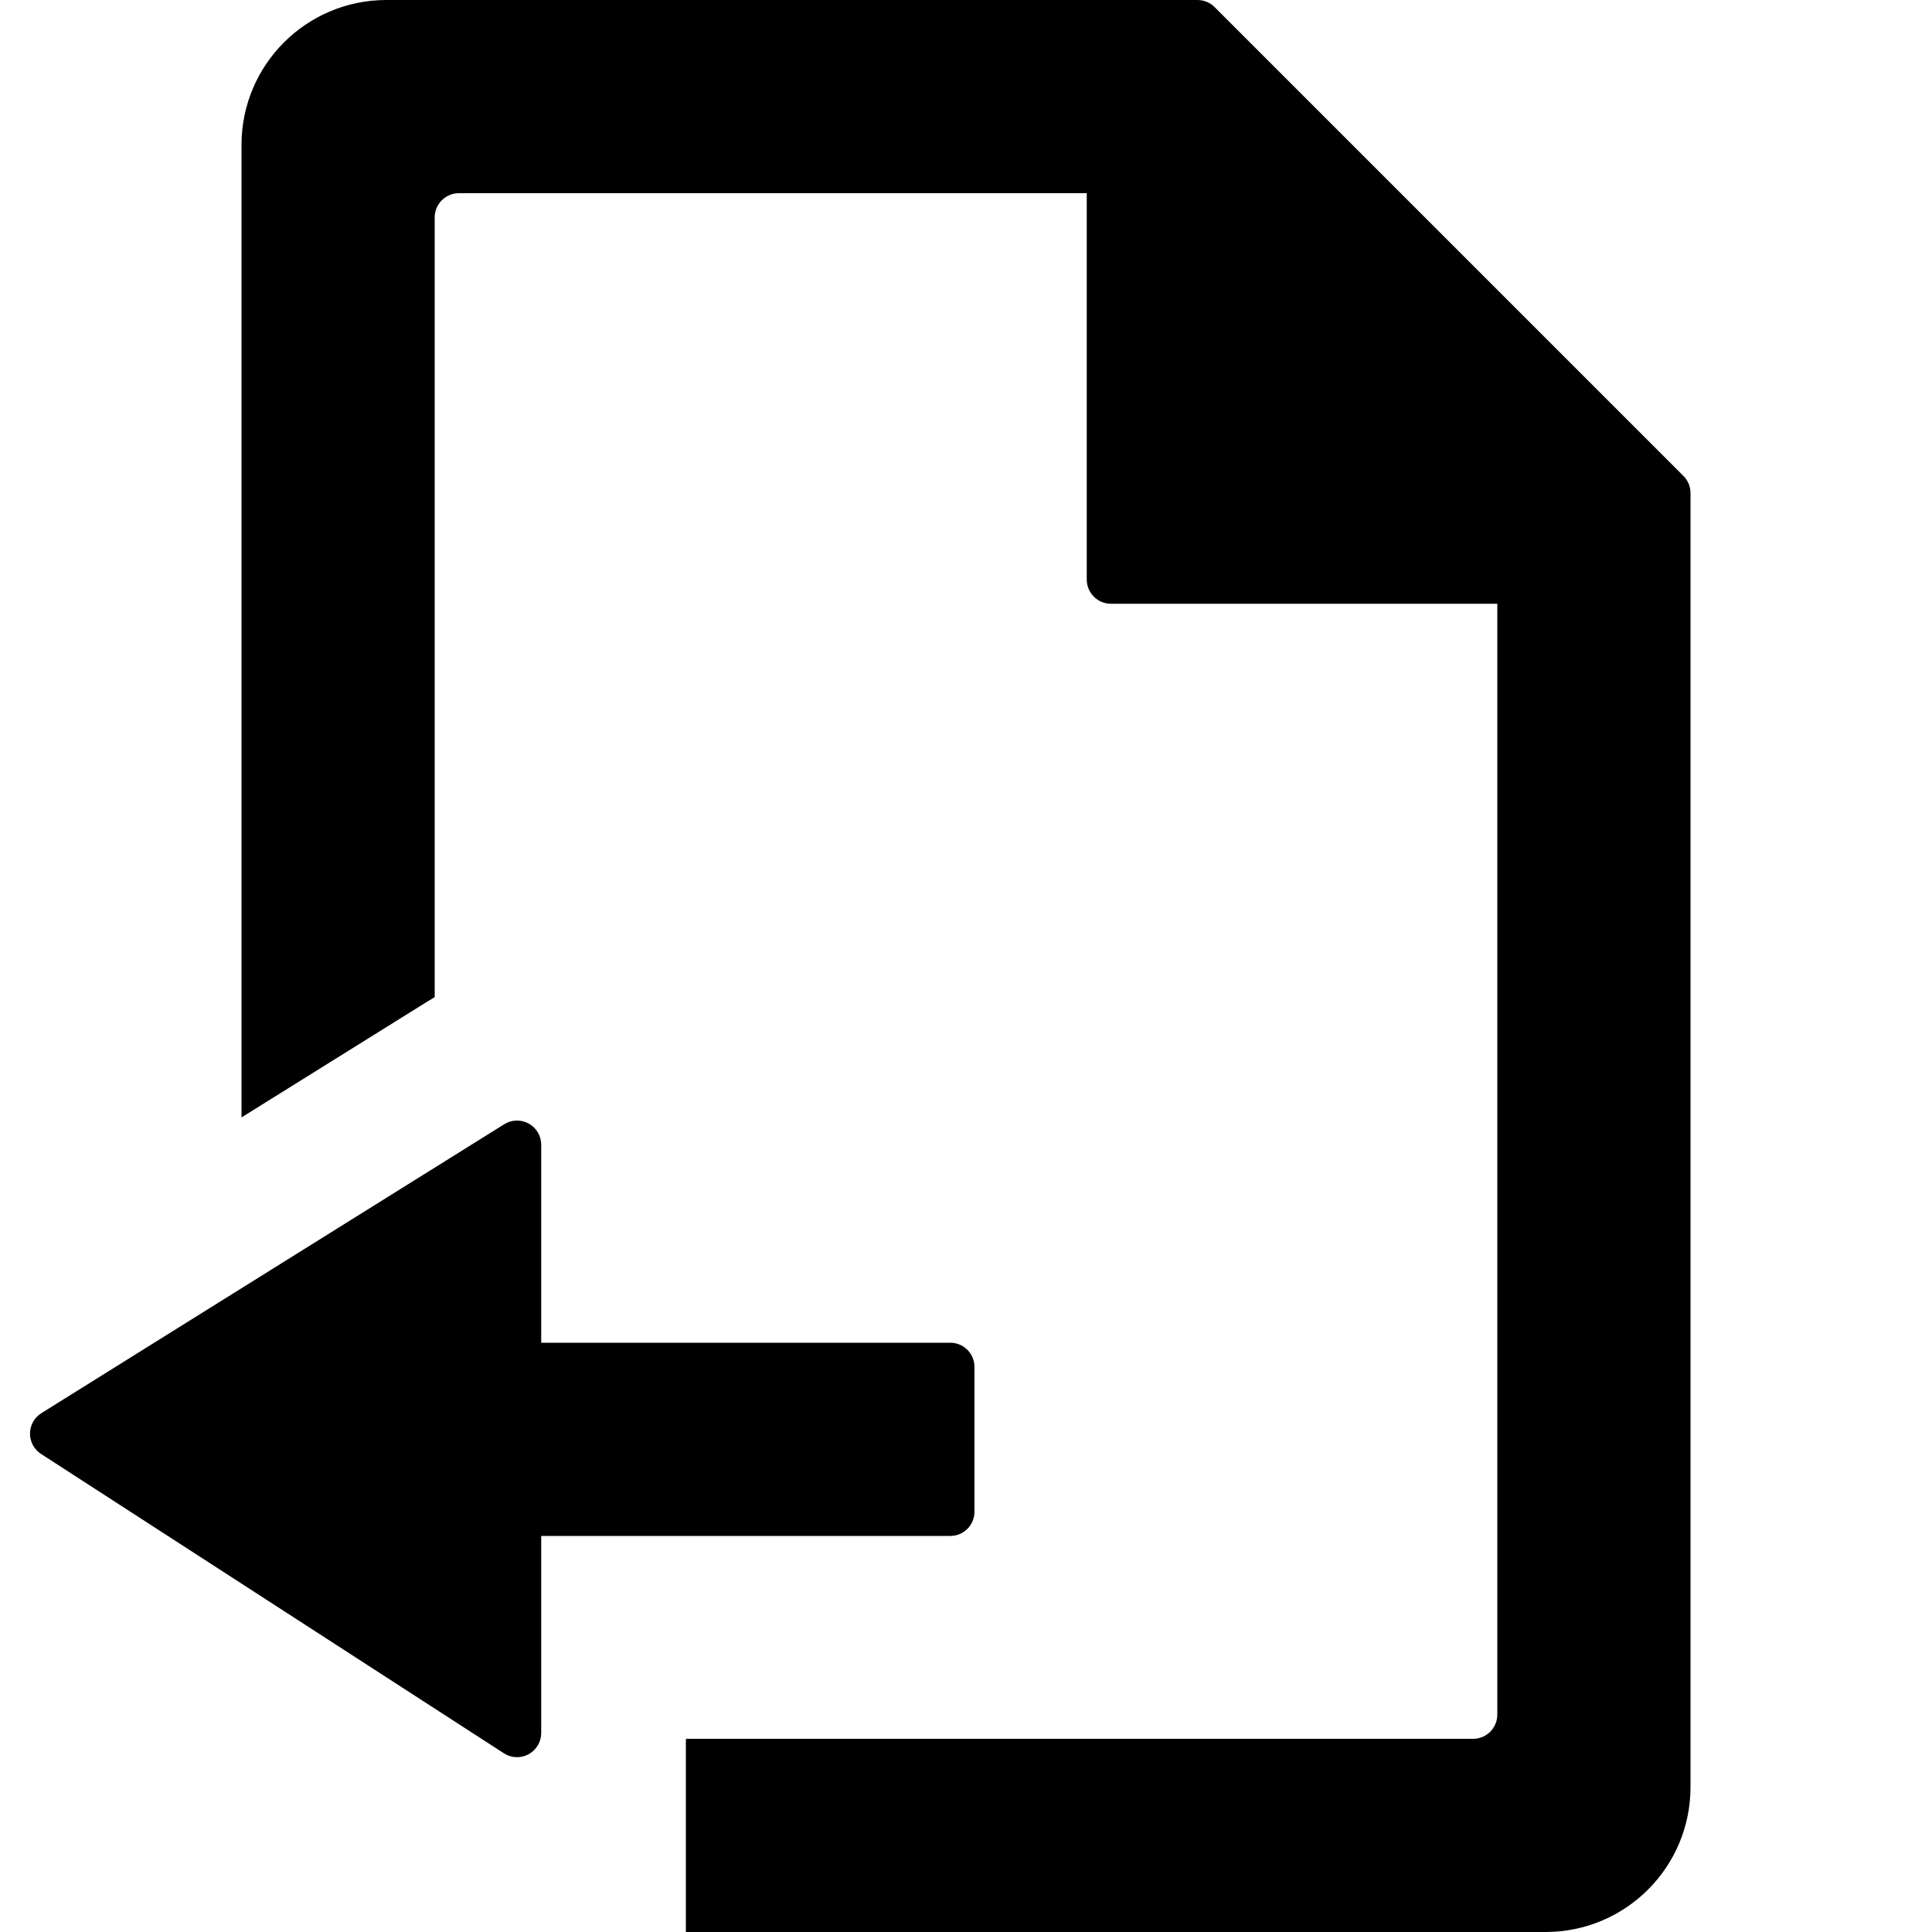
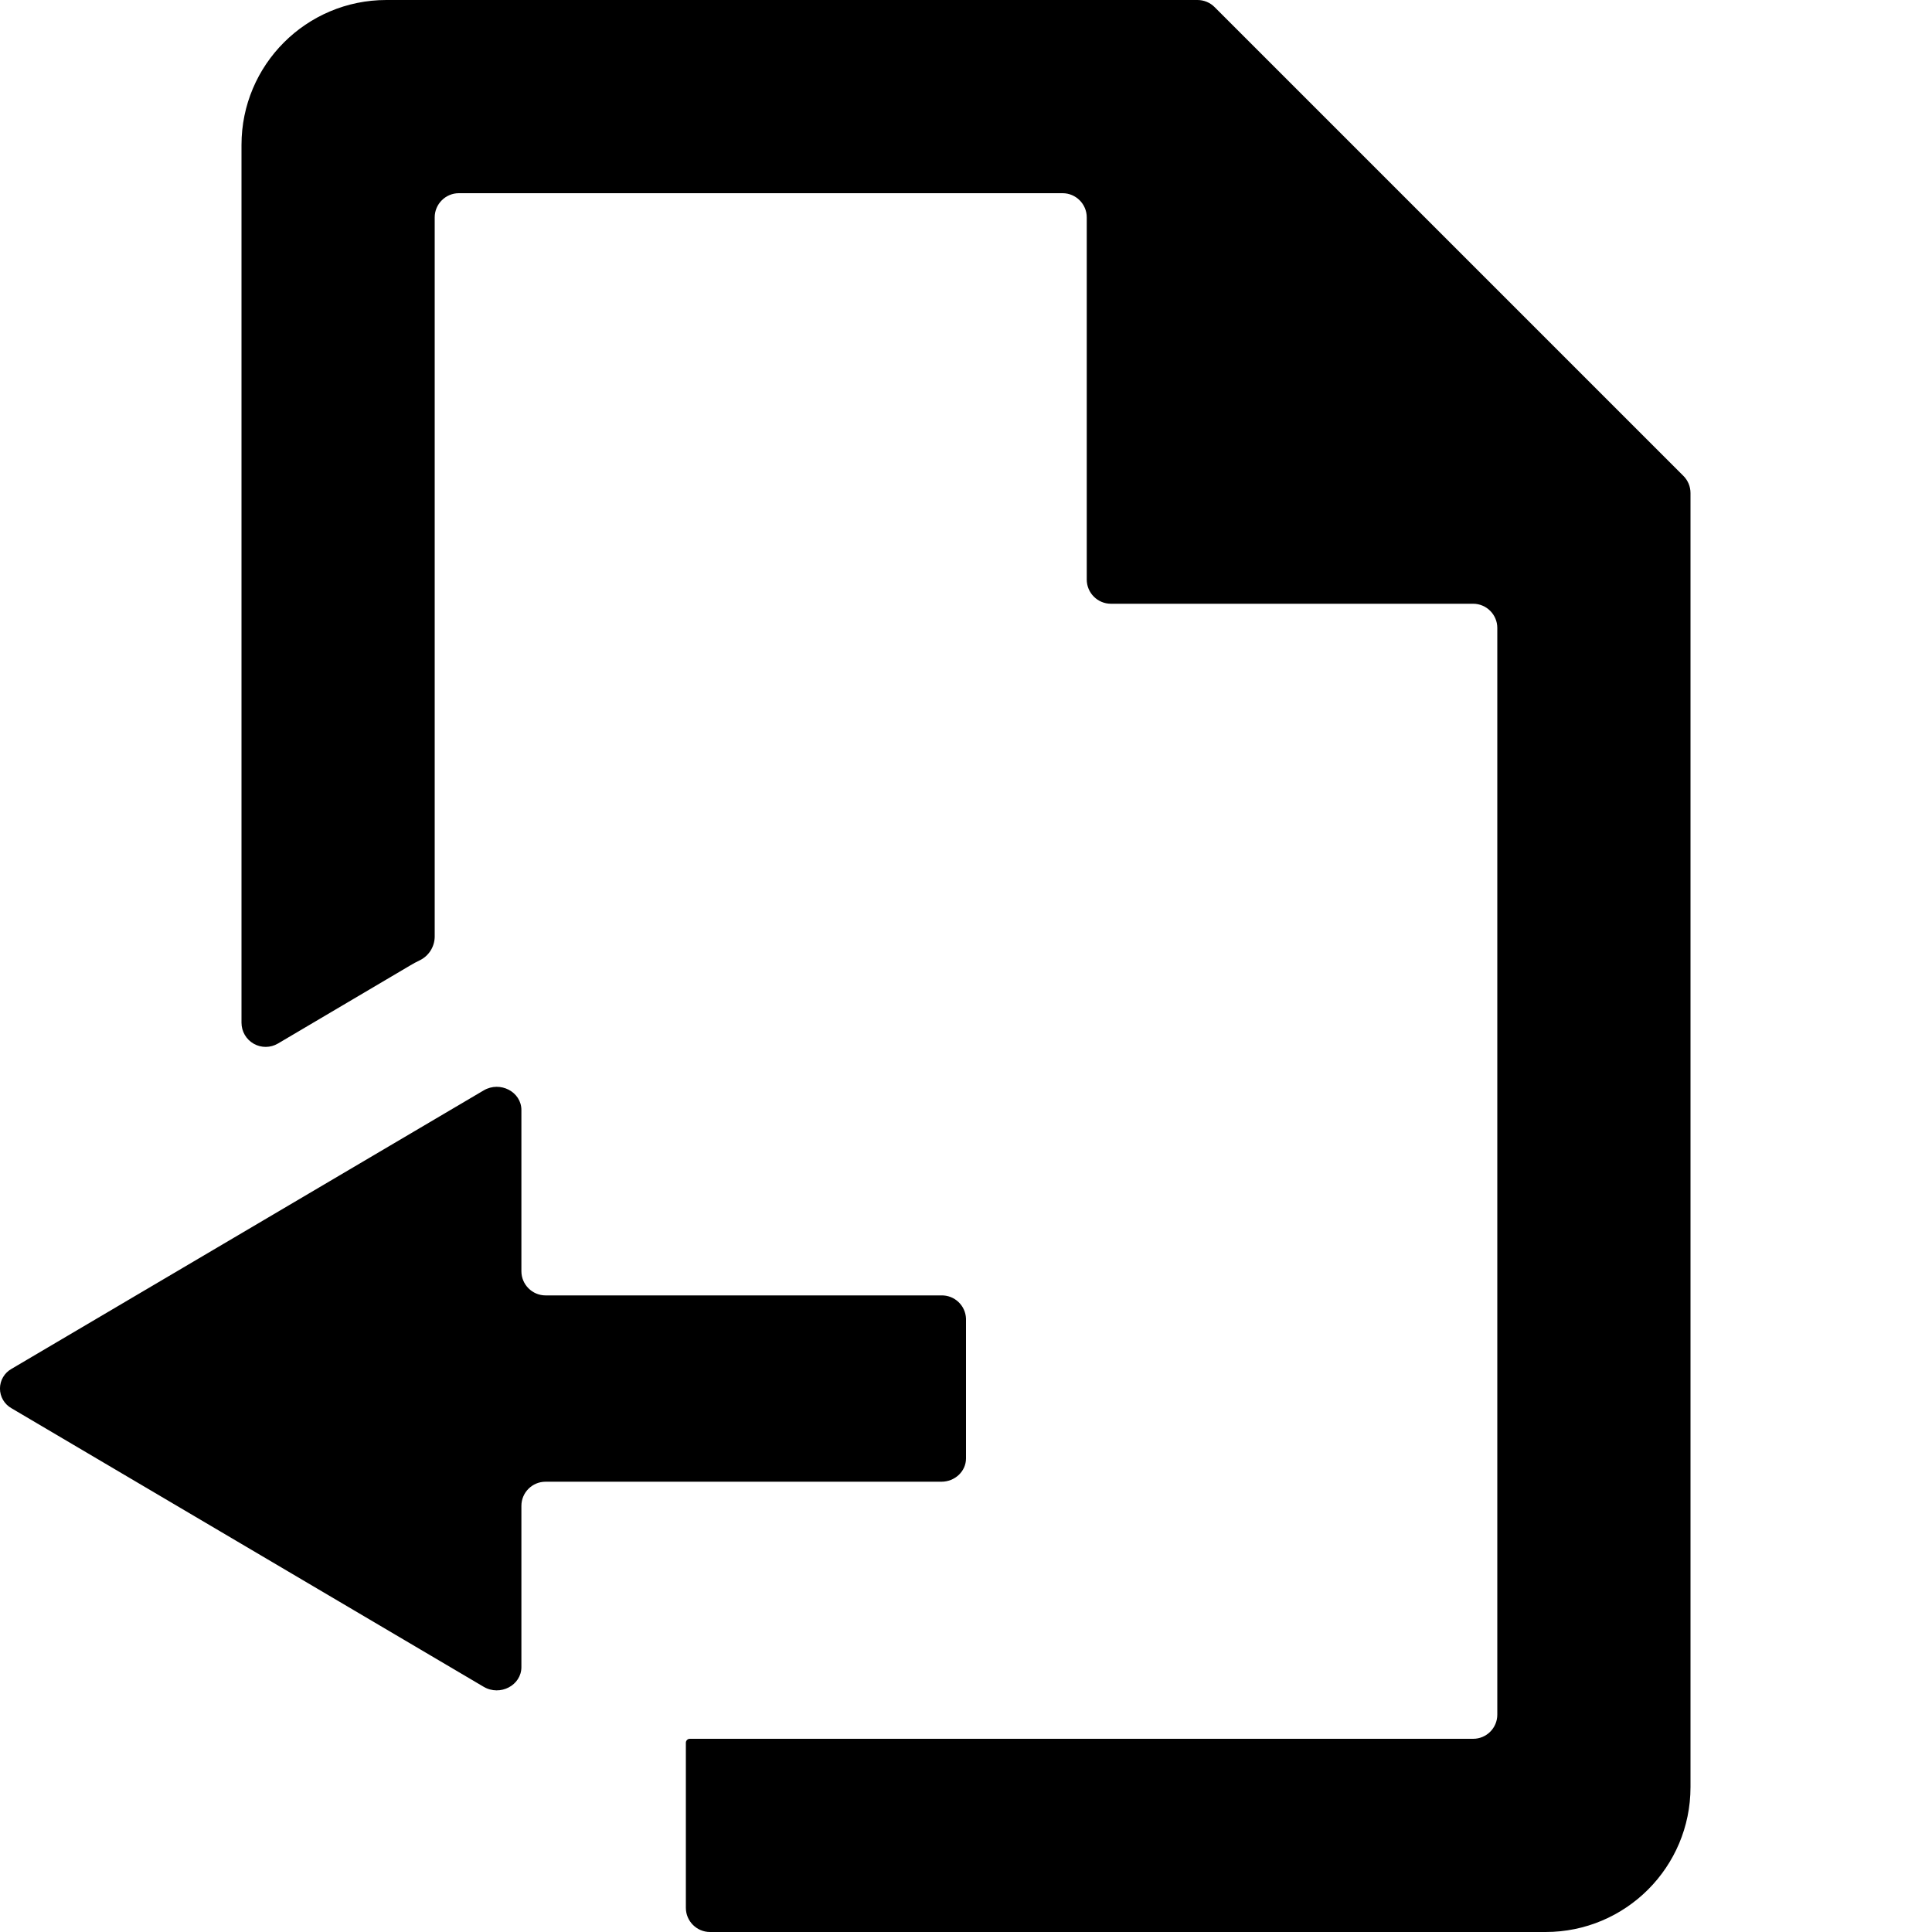
<svg width="16" height="16" viewBox="0 0 16 16">
-   <g>
-     <path d="M.343 11.703a.2.2 0 0 0-.003.338l3.833 2.479a.2.2 0 0 0 .309-.168V12.72H7.87a.2.2 0 0 0 .2-.2v-1.2a.2.2 0 0 0-.2-.2H4.482V9.48a.2.2 0 0 0-.307-.169z" />
-     <path d="M14 4.083a.2.2 0 0 0-.059-.142L10.06.06A.2.2 0 0 0 9.917 0H3.2A1.2 1.2 0 0 0 2 1.2v8.054l1.54-.96.06-.036V1.8c0-.11.09-.2.2-.2H9v3.2c0 .11.09.2.2.2h3.2v9.2a.2.2 0 0 1-.2.2H5.681l-.001.031V16h7.12a1.2 1.2 0 0 0 1.2-1.2z" />
-   </g>
+   <path d="M14 4.083a.2.2 0 0 0-.059-.142L10.06.06A.2.2 0 0 0 9.917 0H3.2A1.2 1.2 0 0 0 2 1.2v7.27a.2.2 0 0 0 .302.172l1.094-.646q.038-.023.078-.042A.22.22 0 0 0 3.6 7.76V1.8c0-.11.09-.2.2-.2h5c.11 0 .2.09.2.2v3c0 .11.09.2.2.2h3c.11 0 .2.09.2.2v9a.2.2 0 0 1-.2.2H5.713a.033.033 0 0 0-.033.031V15.8c0 .11.09.2.2.2h6.92a1.2 1.2 0 0 0 1.2-1.2zM.096 11.663a.187.187 0 0 1 0-.327l3.91-2.306c.136-.08.312.012.312.163v1.335c0 .11.09.2.2.2h3.277A.2.2 0 0 1 8 10.92v1.158c0 .107-.092.193-.204.193H4.518a.2.2 0 0 0-.2.2v1.335c0 .151-.176.244-.313.163z" />
</svg>
